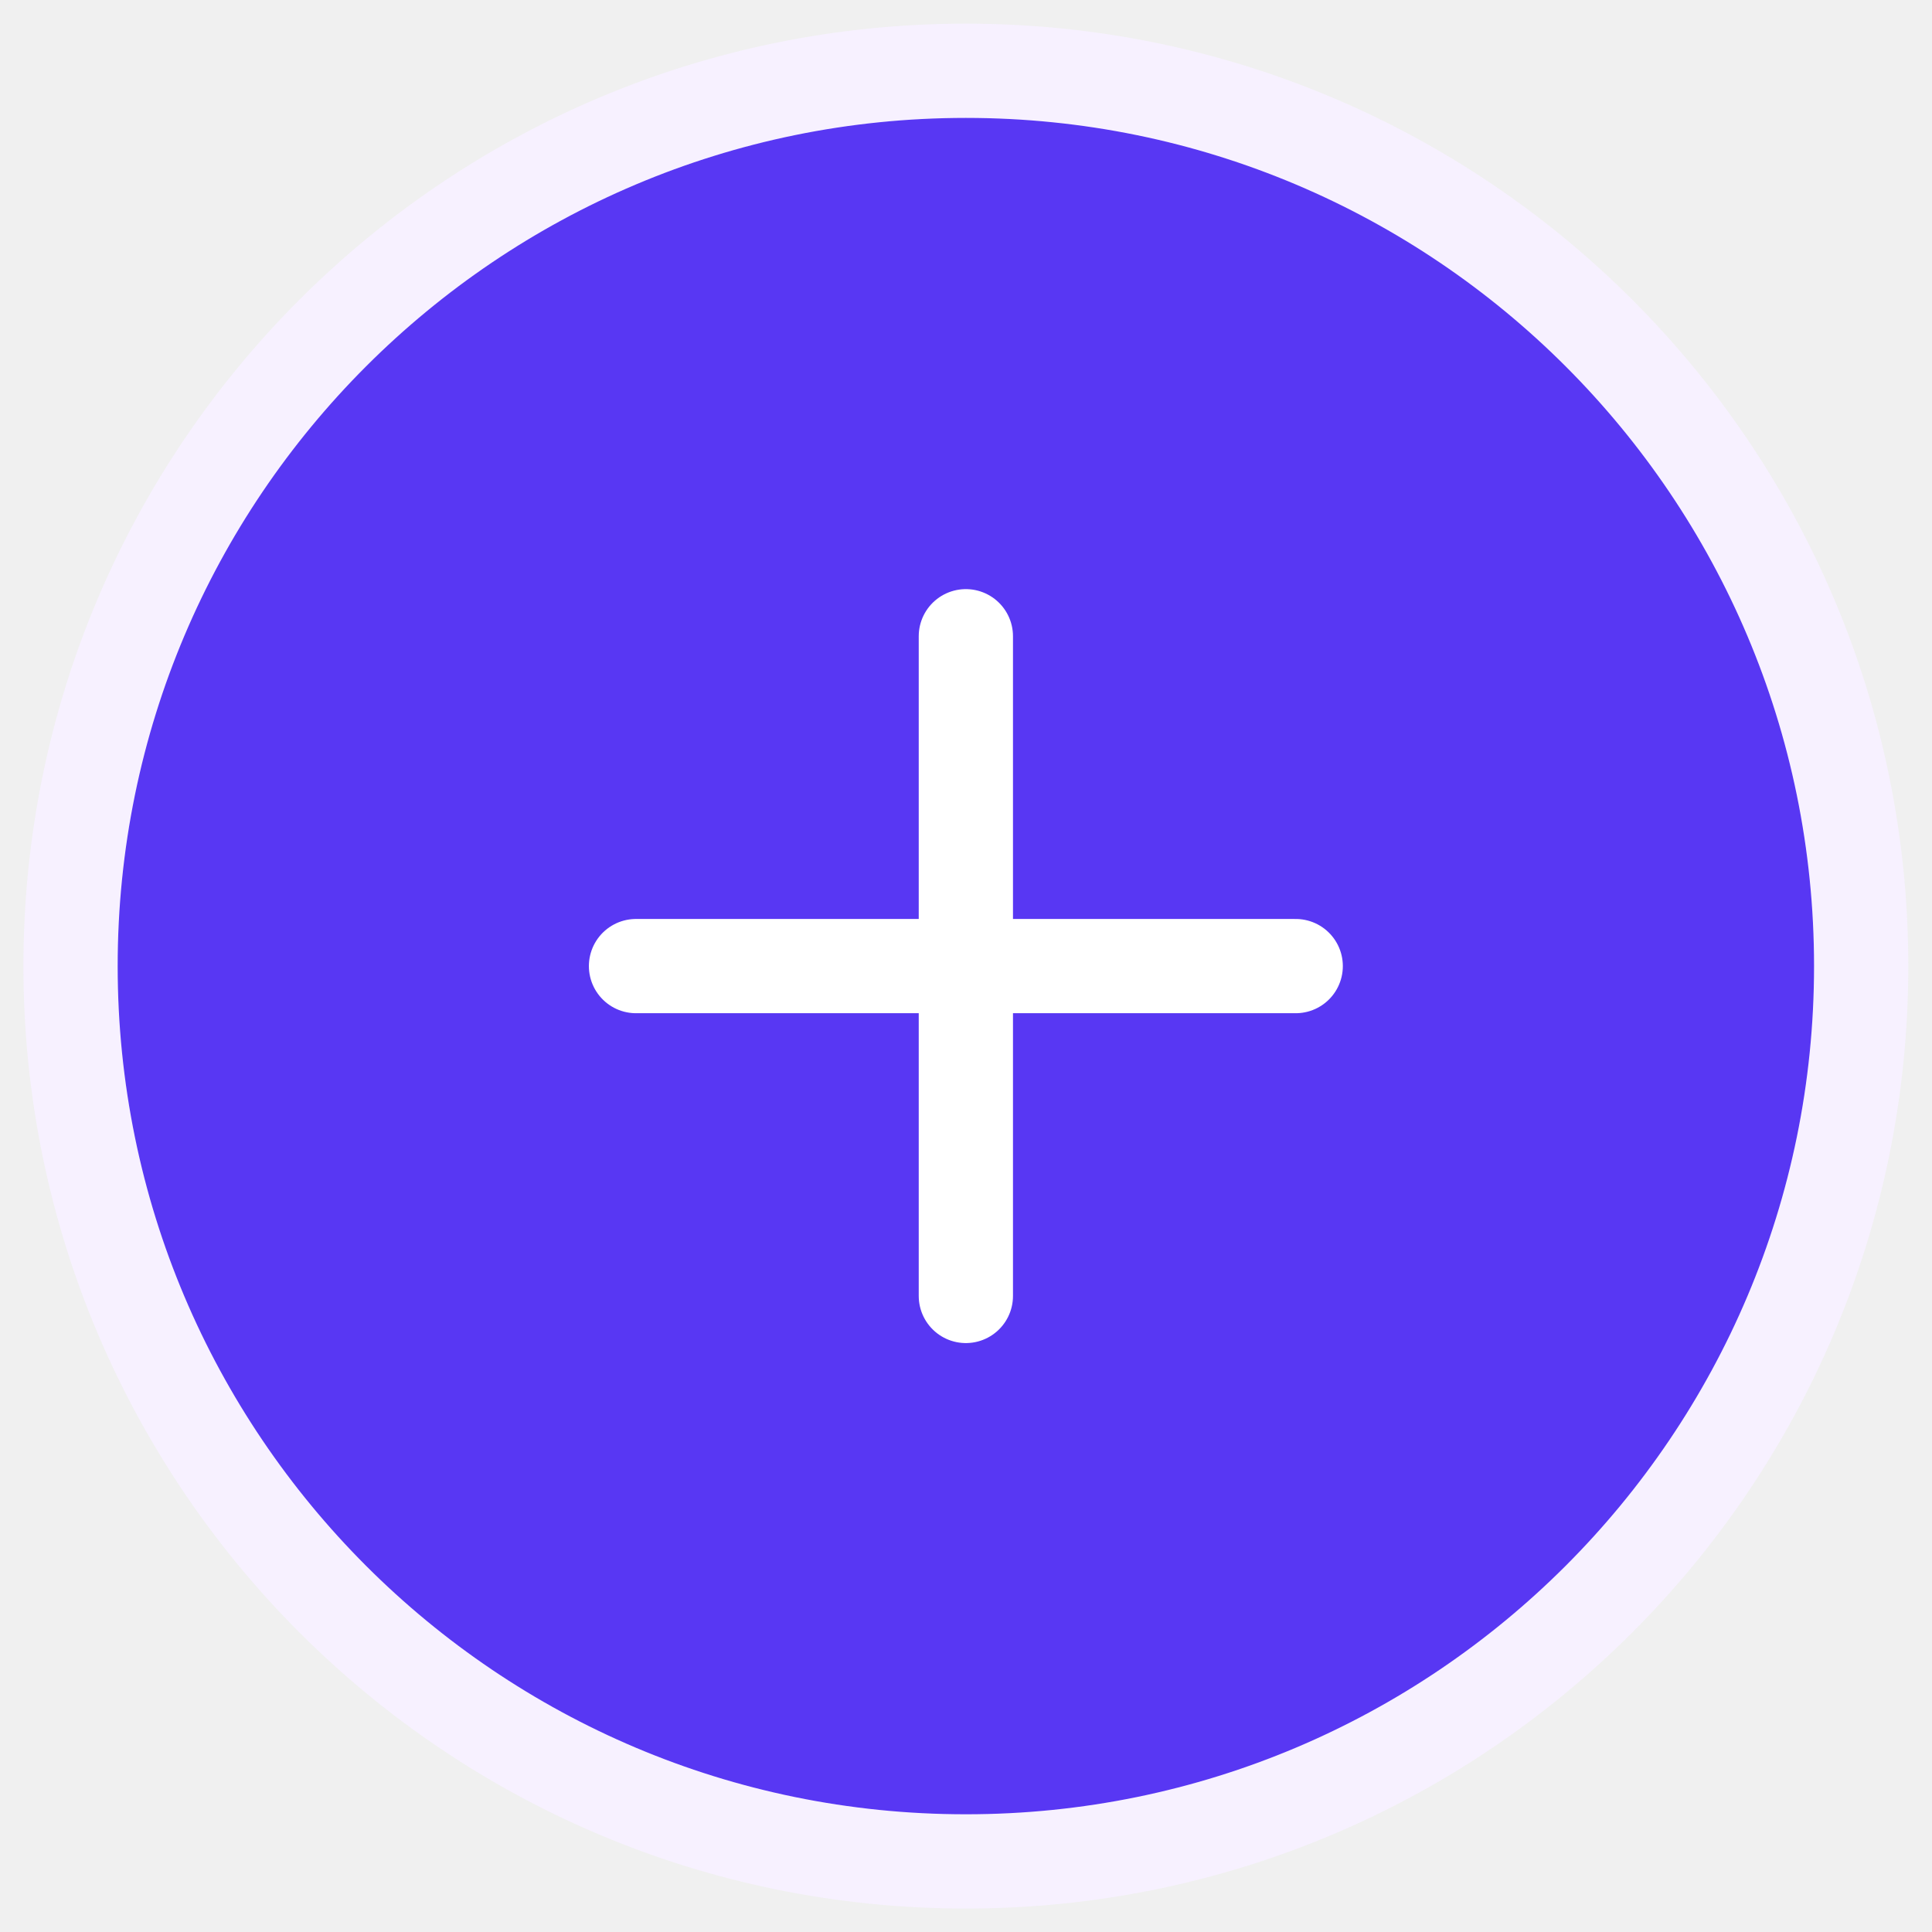
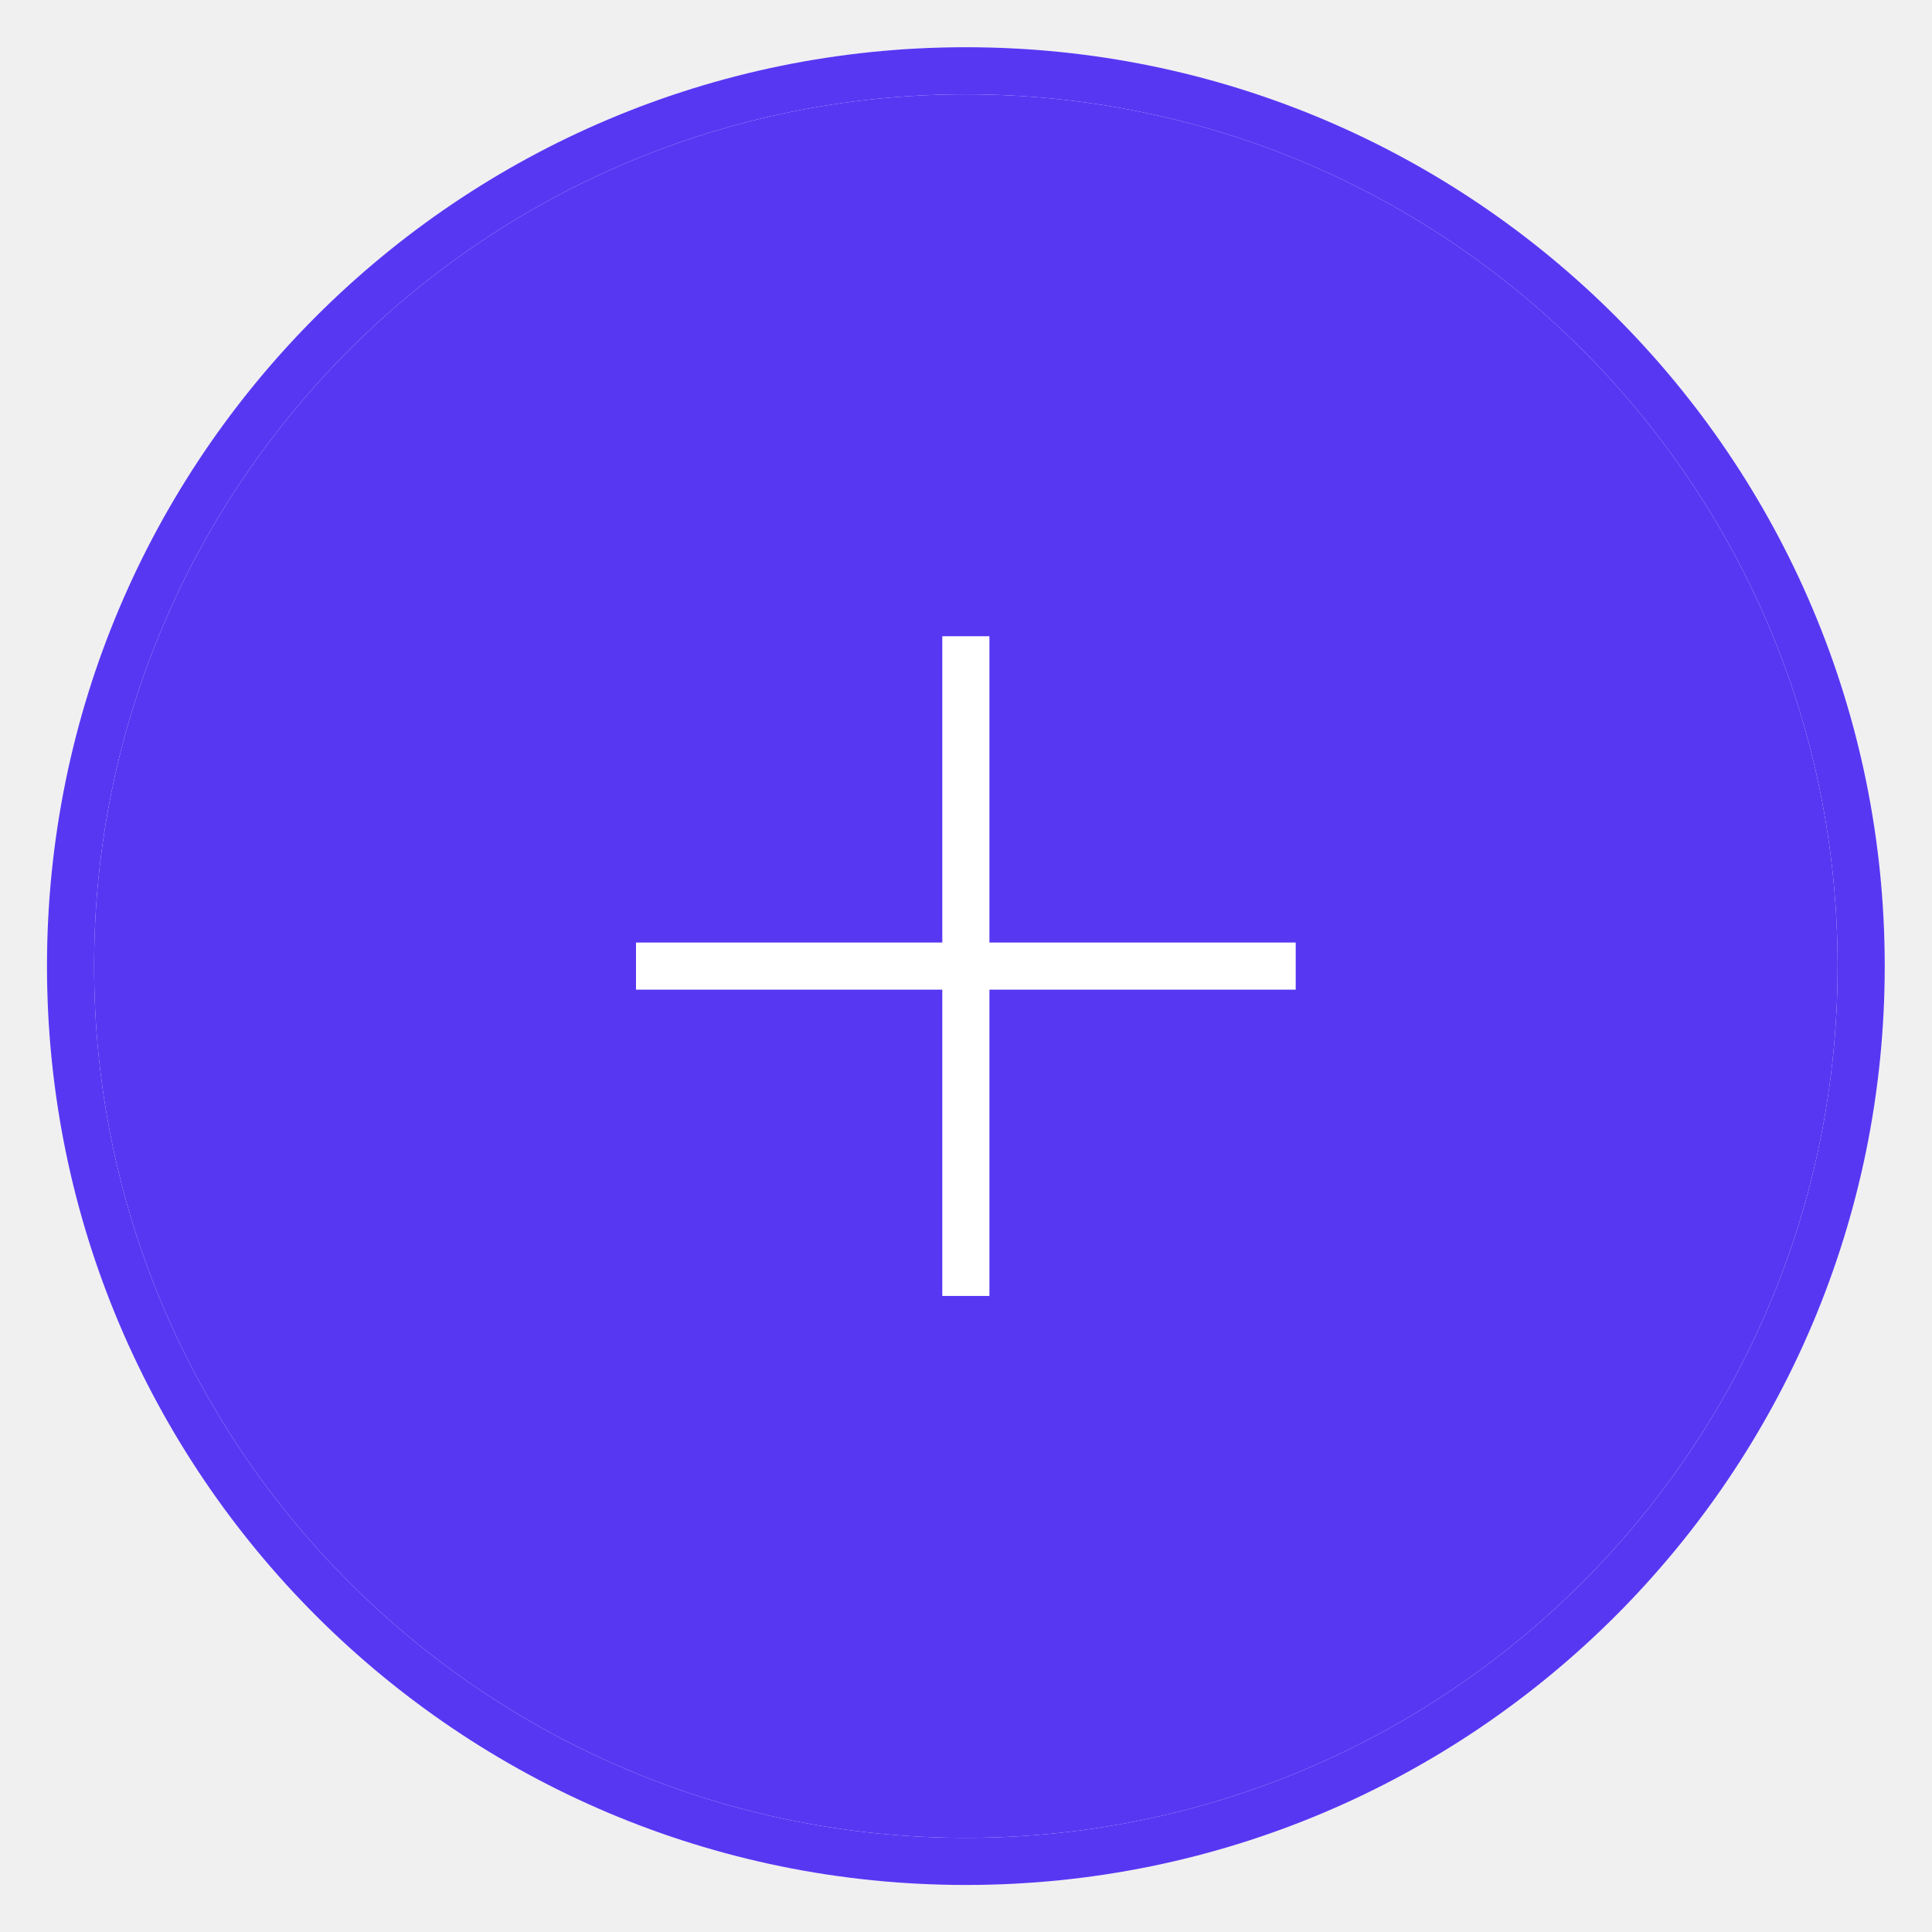
<svg xmlns="http://www.w3.org/2000/svg" width="41" height="41" viewBox="0 0 41 41" fill="none">
  <rect x="1.497" y="1.502" width="38" height="38" rx="19" fill="#5837F3" />
-   <path d="M20.497 27.502V13.502" stroke="white" stroke-width="2" stroke-linecap="round" stroke-linejoin="round" />
-   <path d="M13.497 20.502H27.497" stroke="white" stroke-width="2" stroke-linecap="round" stroke-linejoin="round" />
-   <rect x="1.497" y="1.502" width="38" height="38" rx="19" stroke="#FFFBFF" stroke-width="2" />
-   <rect x="1.497" y="1.502" width="38" height="38" rx="19" stroke="#5837F3" stroke-opacity="0.05" stroke-width="2" />
+   <path d="M20.497 27.502V13.502" stroke="white" strokeWidth="2" strokeLinecap="round" strokeLinejoin="round" />
+   <path d="M13.497 20.502H27.497" stroke="white" strokeWidth="2" strokeLinecap="round" strokeLinejoin="round" />
+   <rect x="1.497" y="1.502" width="38" height="38" rx="19" stroke="#FFFBFF" strokeWidth="2" />
+   <rect x="1.497" y="1.502" width="38" height="38" rx="19" stroke="#5837F3" strokeOpacity="0.05" strokeWidth="2" />
</svg>
